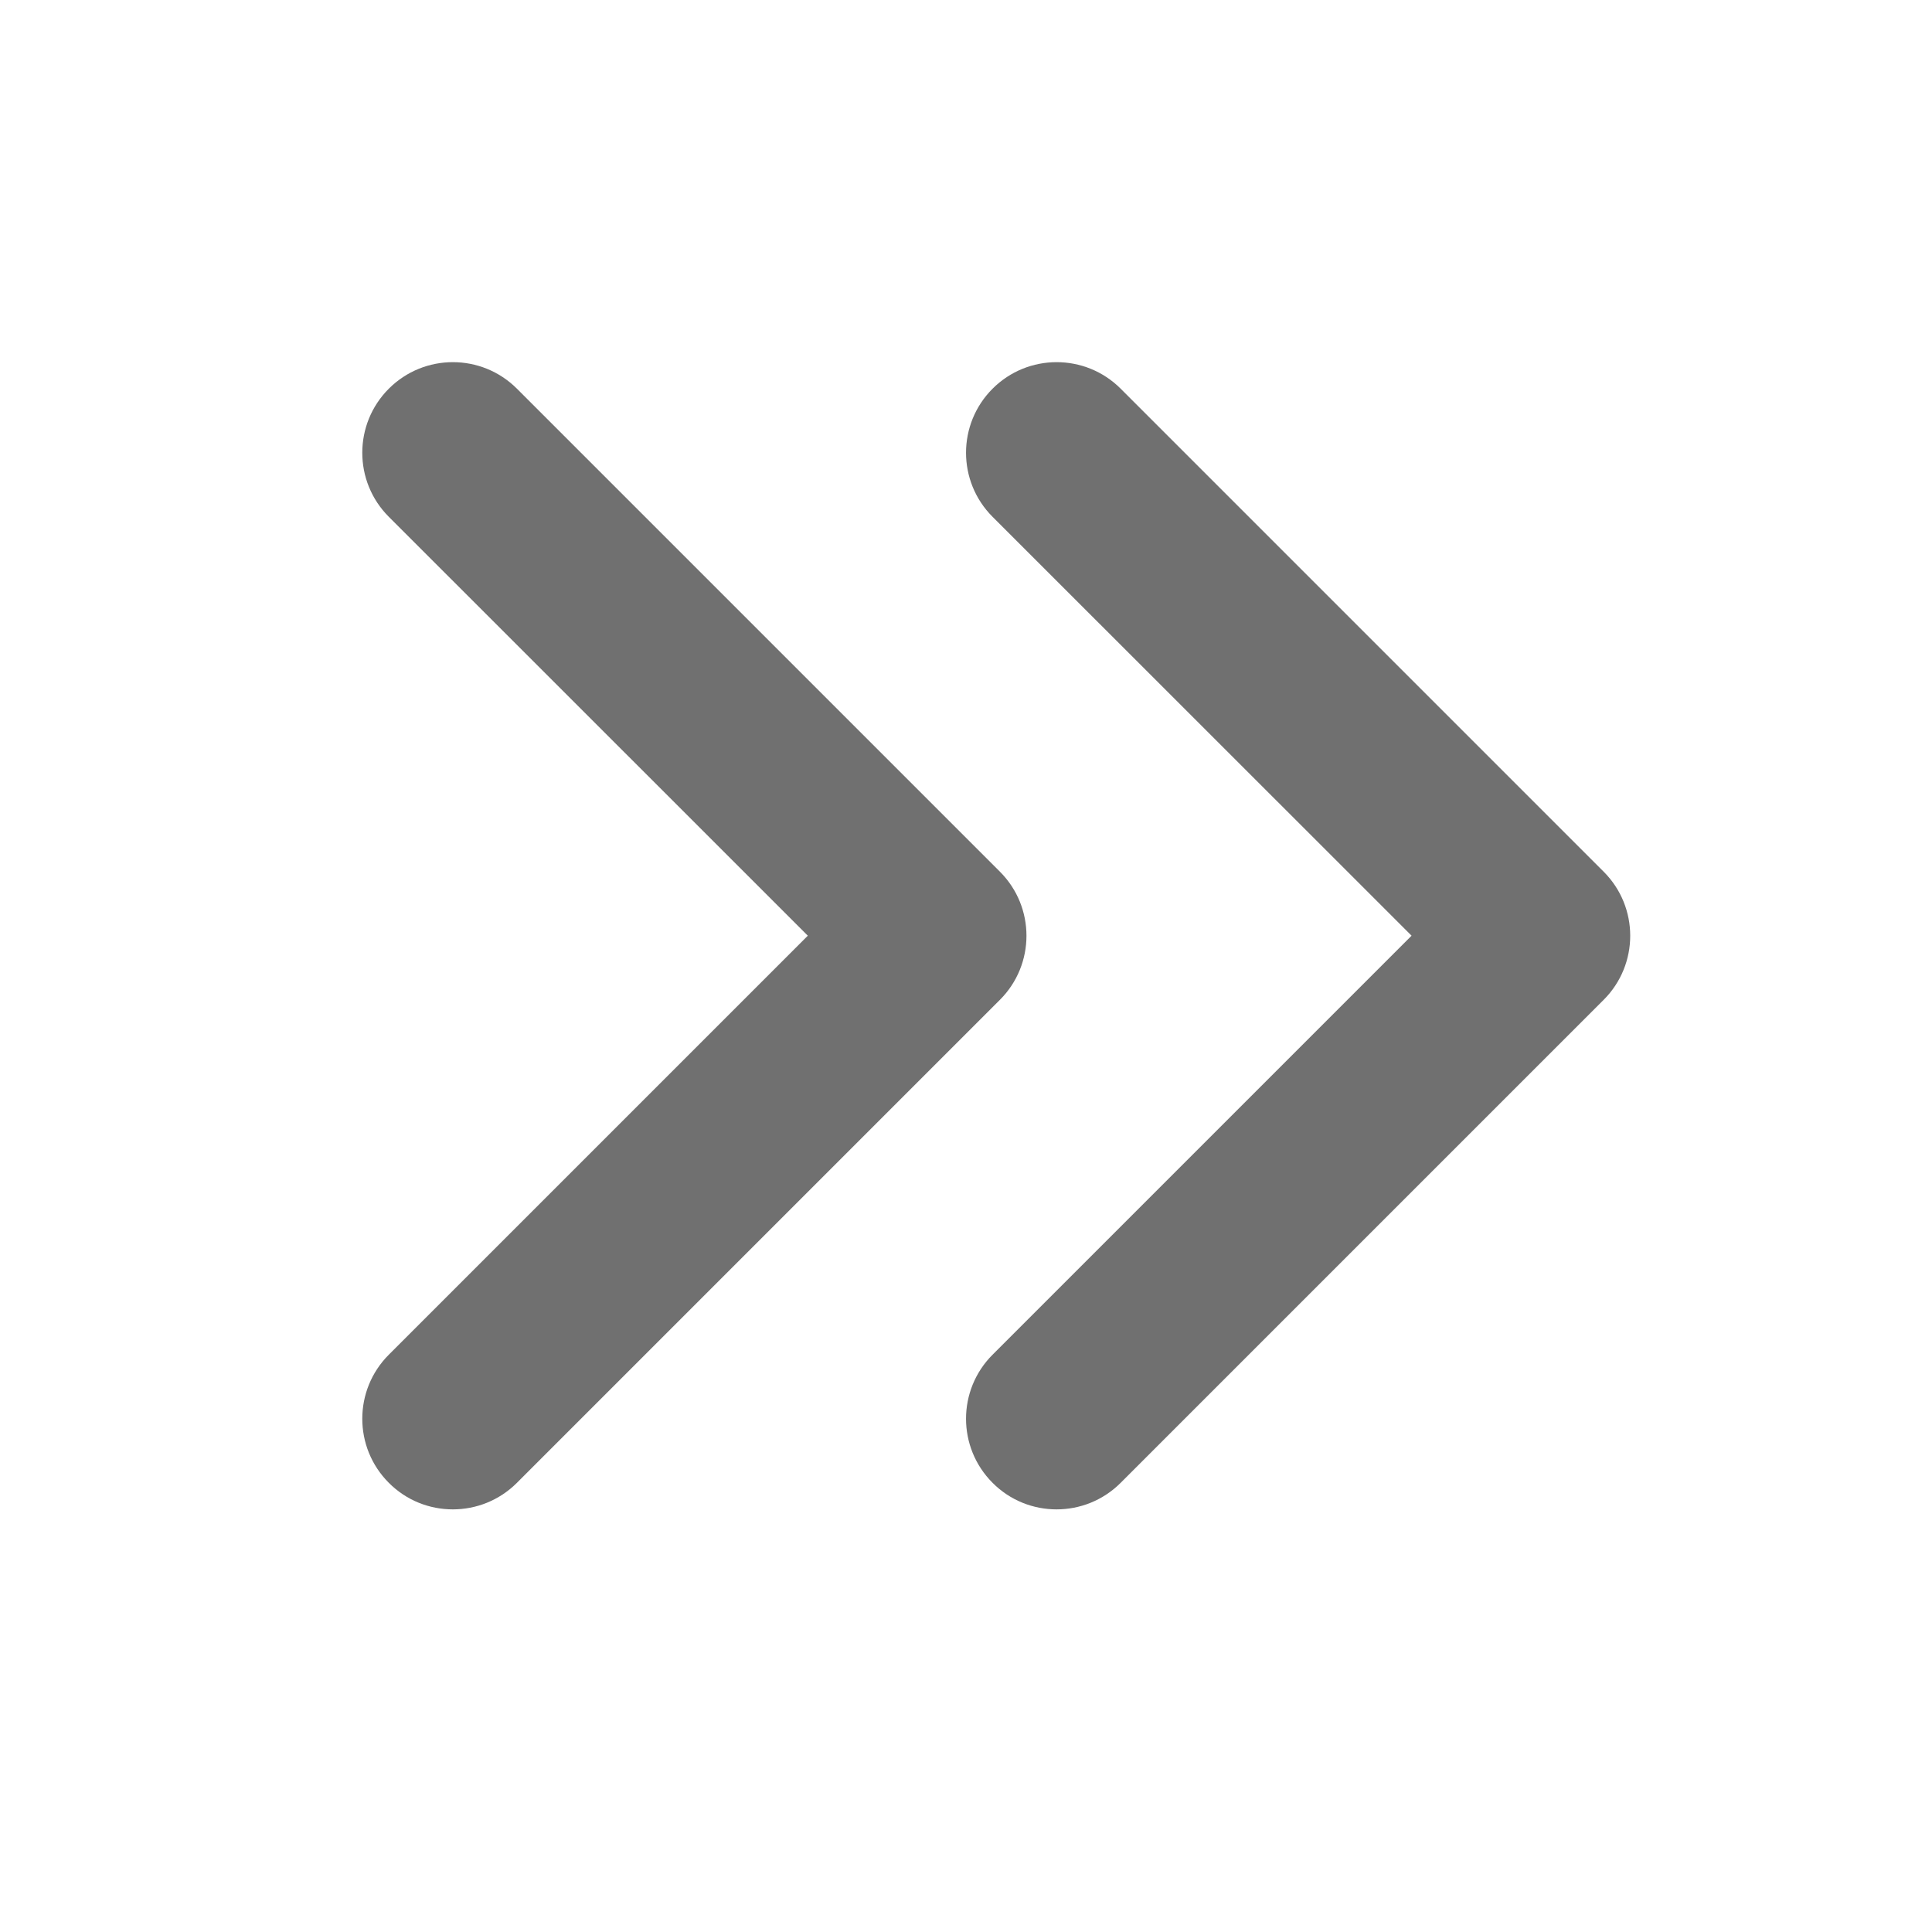
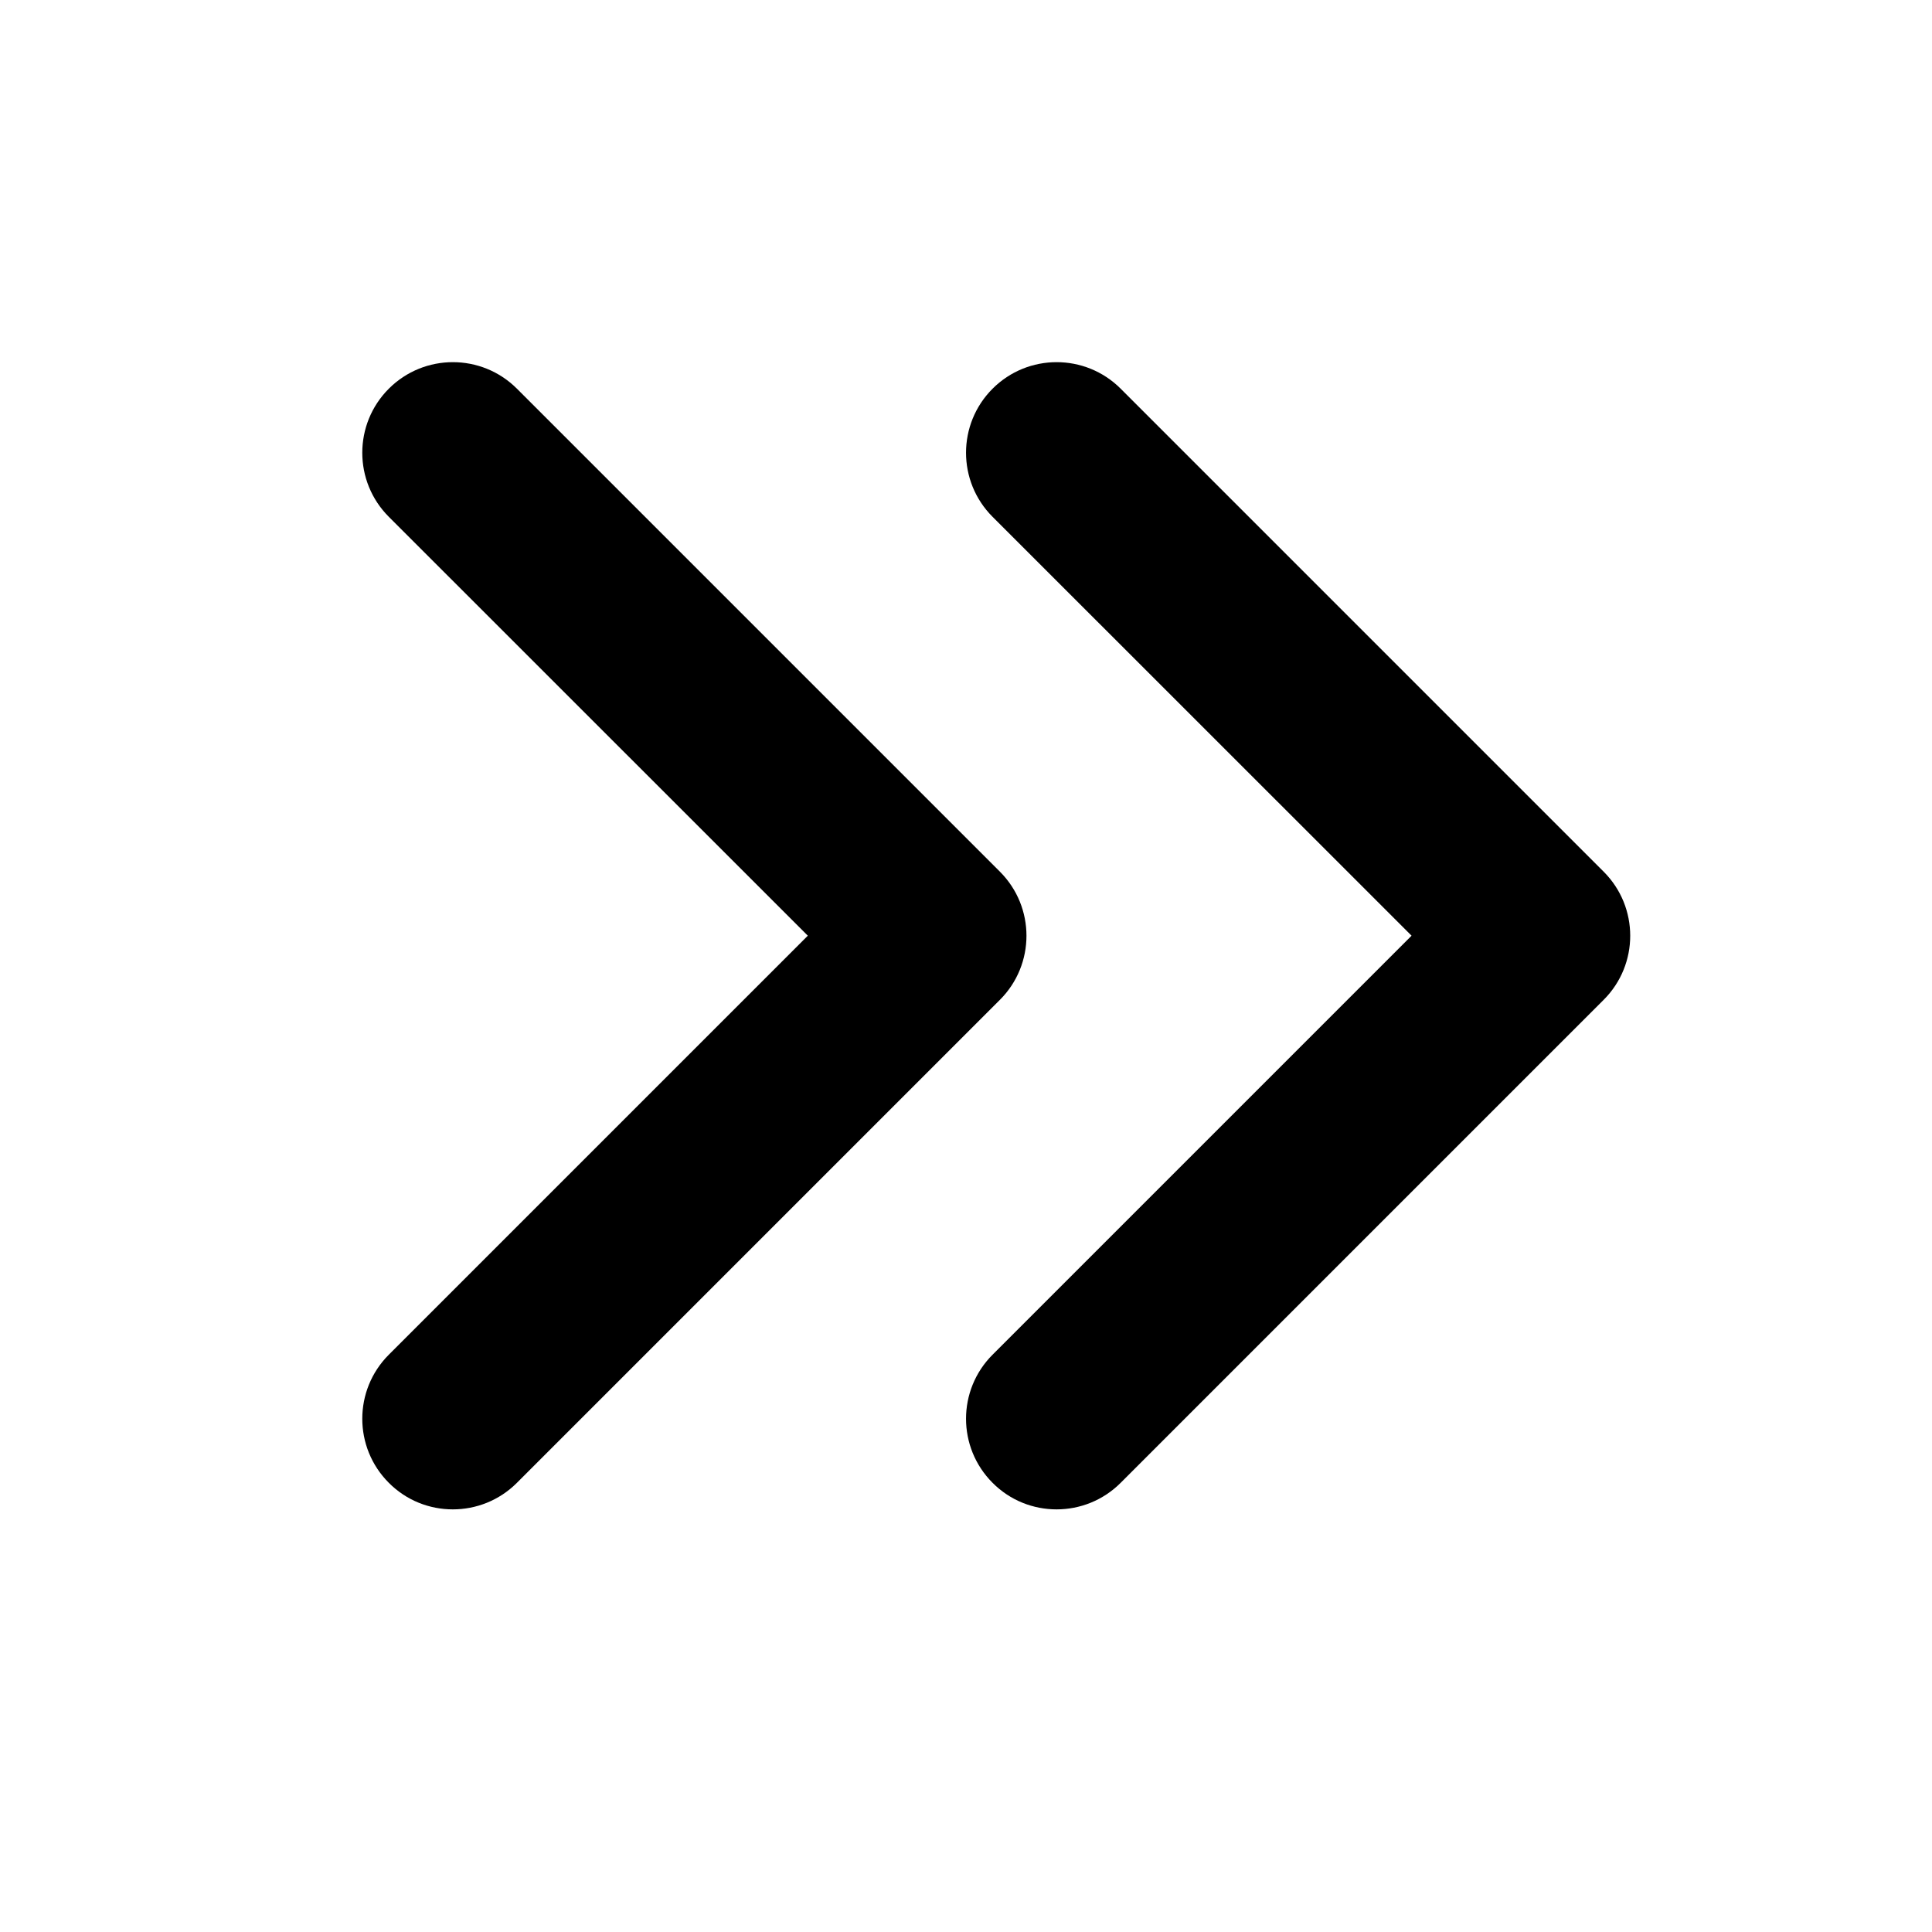
<svg xmlns="http://www.w3.org/2000/svg" t="1631006472136" class="icon" viewBox="0 0 1024 1024" version="1.1" p-id="7296" width="128" height="128">
  <defs>
    <style type="text/css" />
  </defs>
-   <path d="M240 800c-12.288 0-24.576-4.672-33.92-14.08-18.752-18.752-18.752-49.152 0-67.904l222.08-222.08L206.08 273.92c-18.752-18.752-18.752-49.152 0-67.904s49.152-18.752 67.904 0l256 256c18.752 18.752 18.752 49.152 0 67.904l-256 256C264.576 795.328 252.288 800 240 800z" p-id="7297" data-spm-anchor-id="a313x.7781069.0.i11" class="selected" fill="#707070" />
-   <path d="M560 800c-12.288 0-24.576-4.672-33.92-14.08-18.752-18.752-18.752-49.152 0-67.904l222.08-222.08L526.08 273.92c-18.752-18.752-18.752-49.152 0-67.904s49.152-18.752 67.904 0l256 256c18.752 18.752 18.752 49.152 0 67.904l-256 256C584.576 795.328 572.288 800 560 800z" p-id="7298" data-spm-anchor-id="a313x.7781069.0.i10" class="selected" fill="#707070" />
+   <path d="M240 800c-12.288 0-24.576-4.672-33.92-14.08-18.752-18.752-18.752-49.152 0-67.904l222.08-222.08L206.08 273.92c-18.752-18.752-18.752-49.152 0-67.904s49.152-18.752 67.904 0l256 256c18.752 18.752 18.752 49.152 0 67.904l-256 256C264.576 795.328 252.288 800 240 800z" p-id="7297" data-spm-anchor-id="a313x.7781069.0.i11" class="selected" />
+   <path d="M560 800c-12.288 0-24.576-4.672-33.92-14.08-18.752-18.752-18.752-49.152 0-67.904l222.08-222.08L526.08 273.92c-18.752-18.752-18.752-49.152 0-67.904s49.152-18.752 67.904 0l256 256c18.752 18.752 18.752 49.152 0 67.904l-256 256C584.576 795.328 572.288 800 560 800z" p-id="7298" data-spm-anchor-id="a313x.7781069.0.i10" class="selected" />
</svg>
